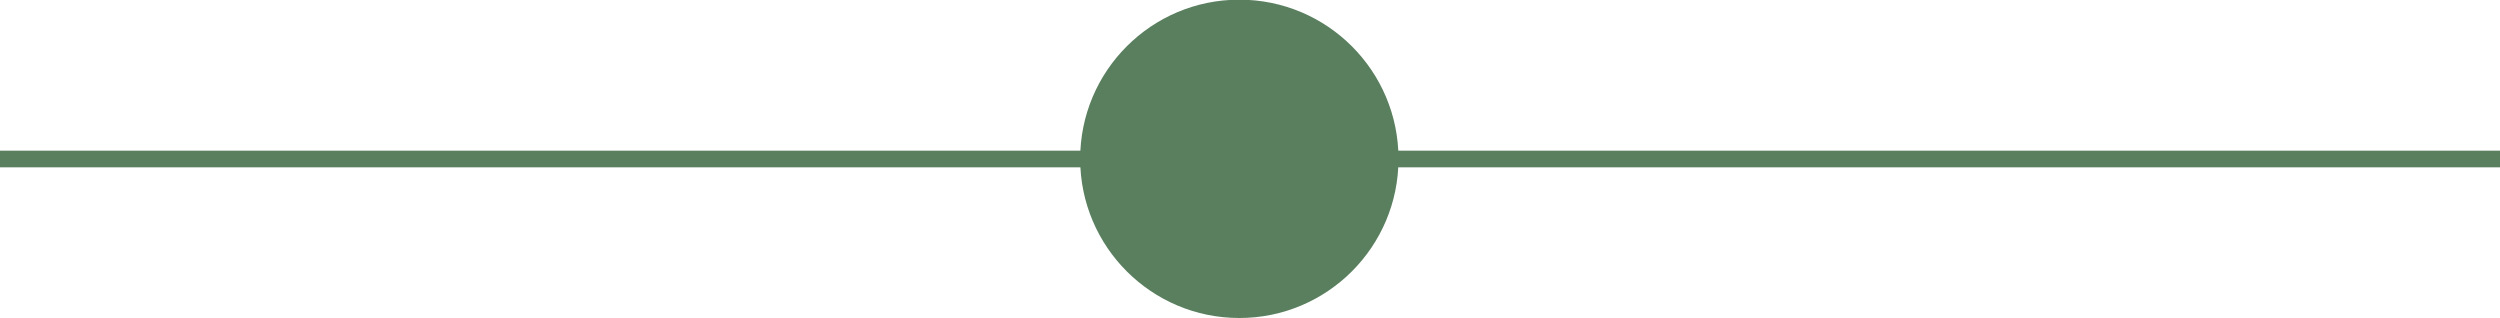
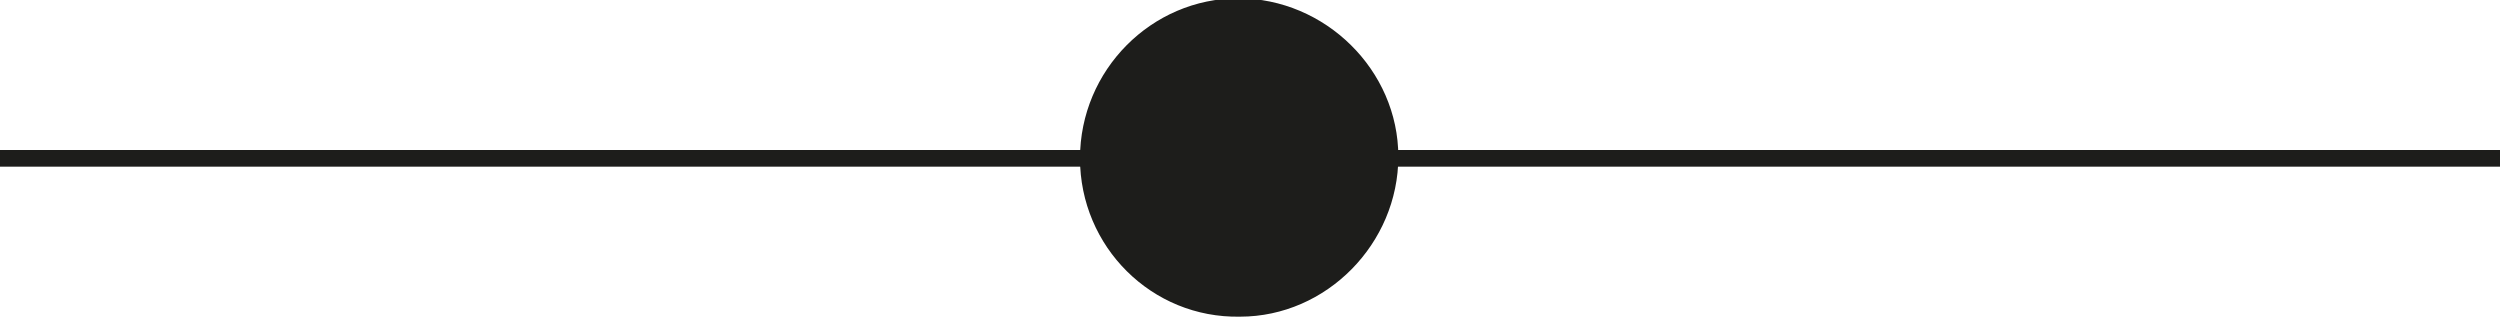
- <svg xmlns="http://www.w3.org/2000/svg" viewBox="0 0 150 19.08">
-   <defs>
-     <style>.cls-1{fill:none;stroke:#597f5e;stroke-miterlimit:10;}.cls-2{fill:#597f5e;}</style>
-   </defs>
-   <g id="Слой_2" data-name="Слой 2">
-     <g id="Слой_1-2" data-name="Слой 1">
-       <line class="cls-1" x1="150" y1="9.54" y2="9.54" />
-       <path class="cls-2" d="M64.81,9.54a9.55,9.55,0,1,1,9.55,9.54A9.55,9.55,0,0,1,64.81,9.54Z" />
+ <svg xmlns="http://www.w3.org/2000/svg" version="1.1" id="Слой_1" x="0px" y="0px" viewBox="0 0 150 19.1" style="enable-background:new 0 0 150 19.1;" xml:space="preserve">
+   <style type="text/css">
+ 	.st0{fill:none;stroke:#1D1D1B;stroke-miterlimit:10;}
+ 	.st1{fill:#1D1D1B;}
+ </style>
+   <g id="Слой_2_00000110429188380309887150000006770194892805158794_">
+     <g id="Слой_1-2">
+       <line class="st0" x1="150" y1="9.5" x2="0" y2="9.5" />
+       <path class="st1" d="M64.8,9.5c0-5.3,4.3-9.6,9.5-9.6s9.6,4.3,9.6,9.5s-4.3,9.6-9.5,9.6c0,0,0,0,0,0C69.1,19.1,64.8,14.8,64.8,9.5    z" />
    </g>
  </g>
</svg>
